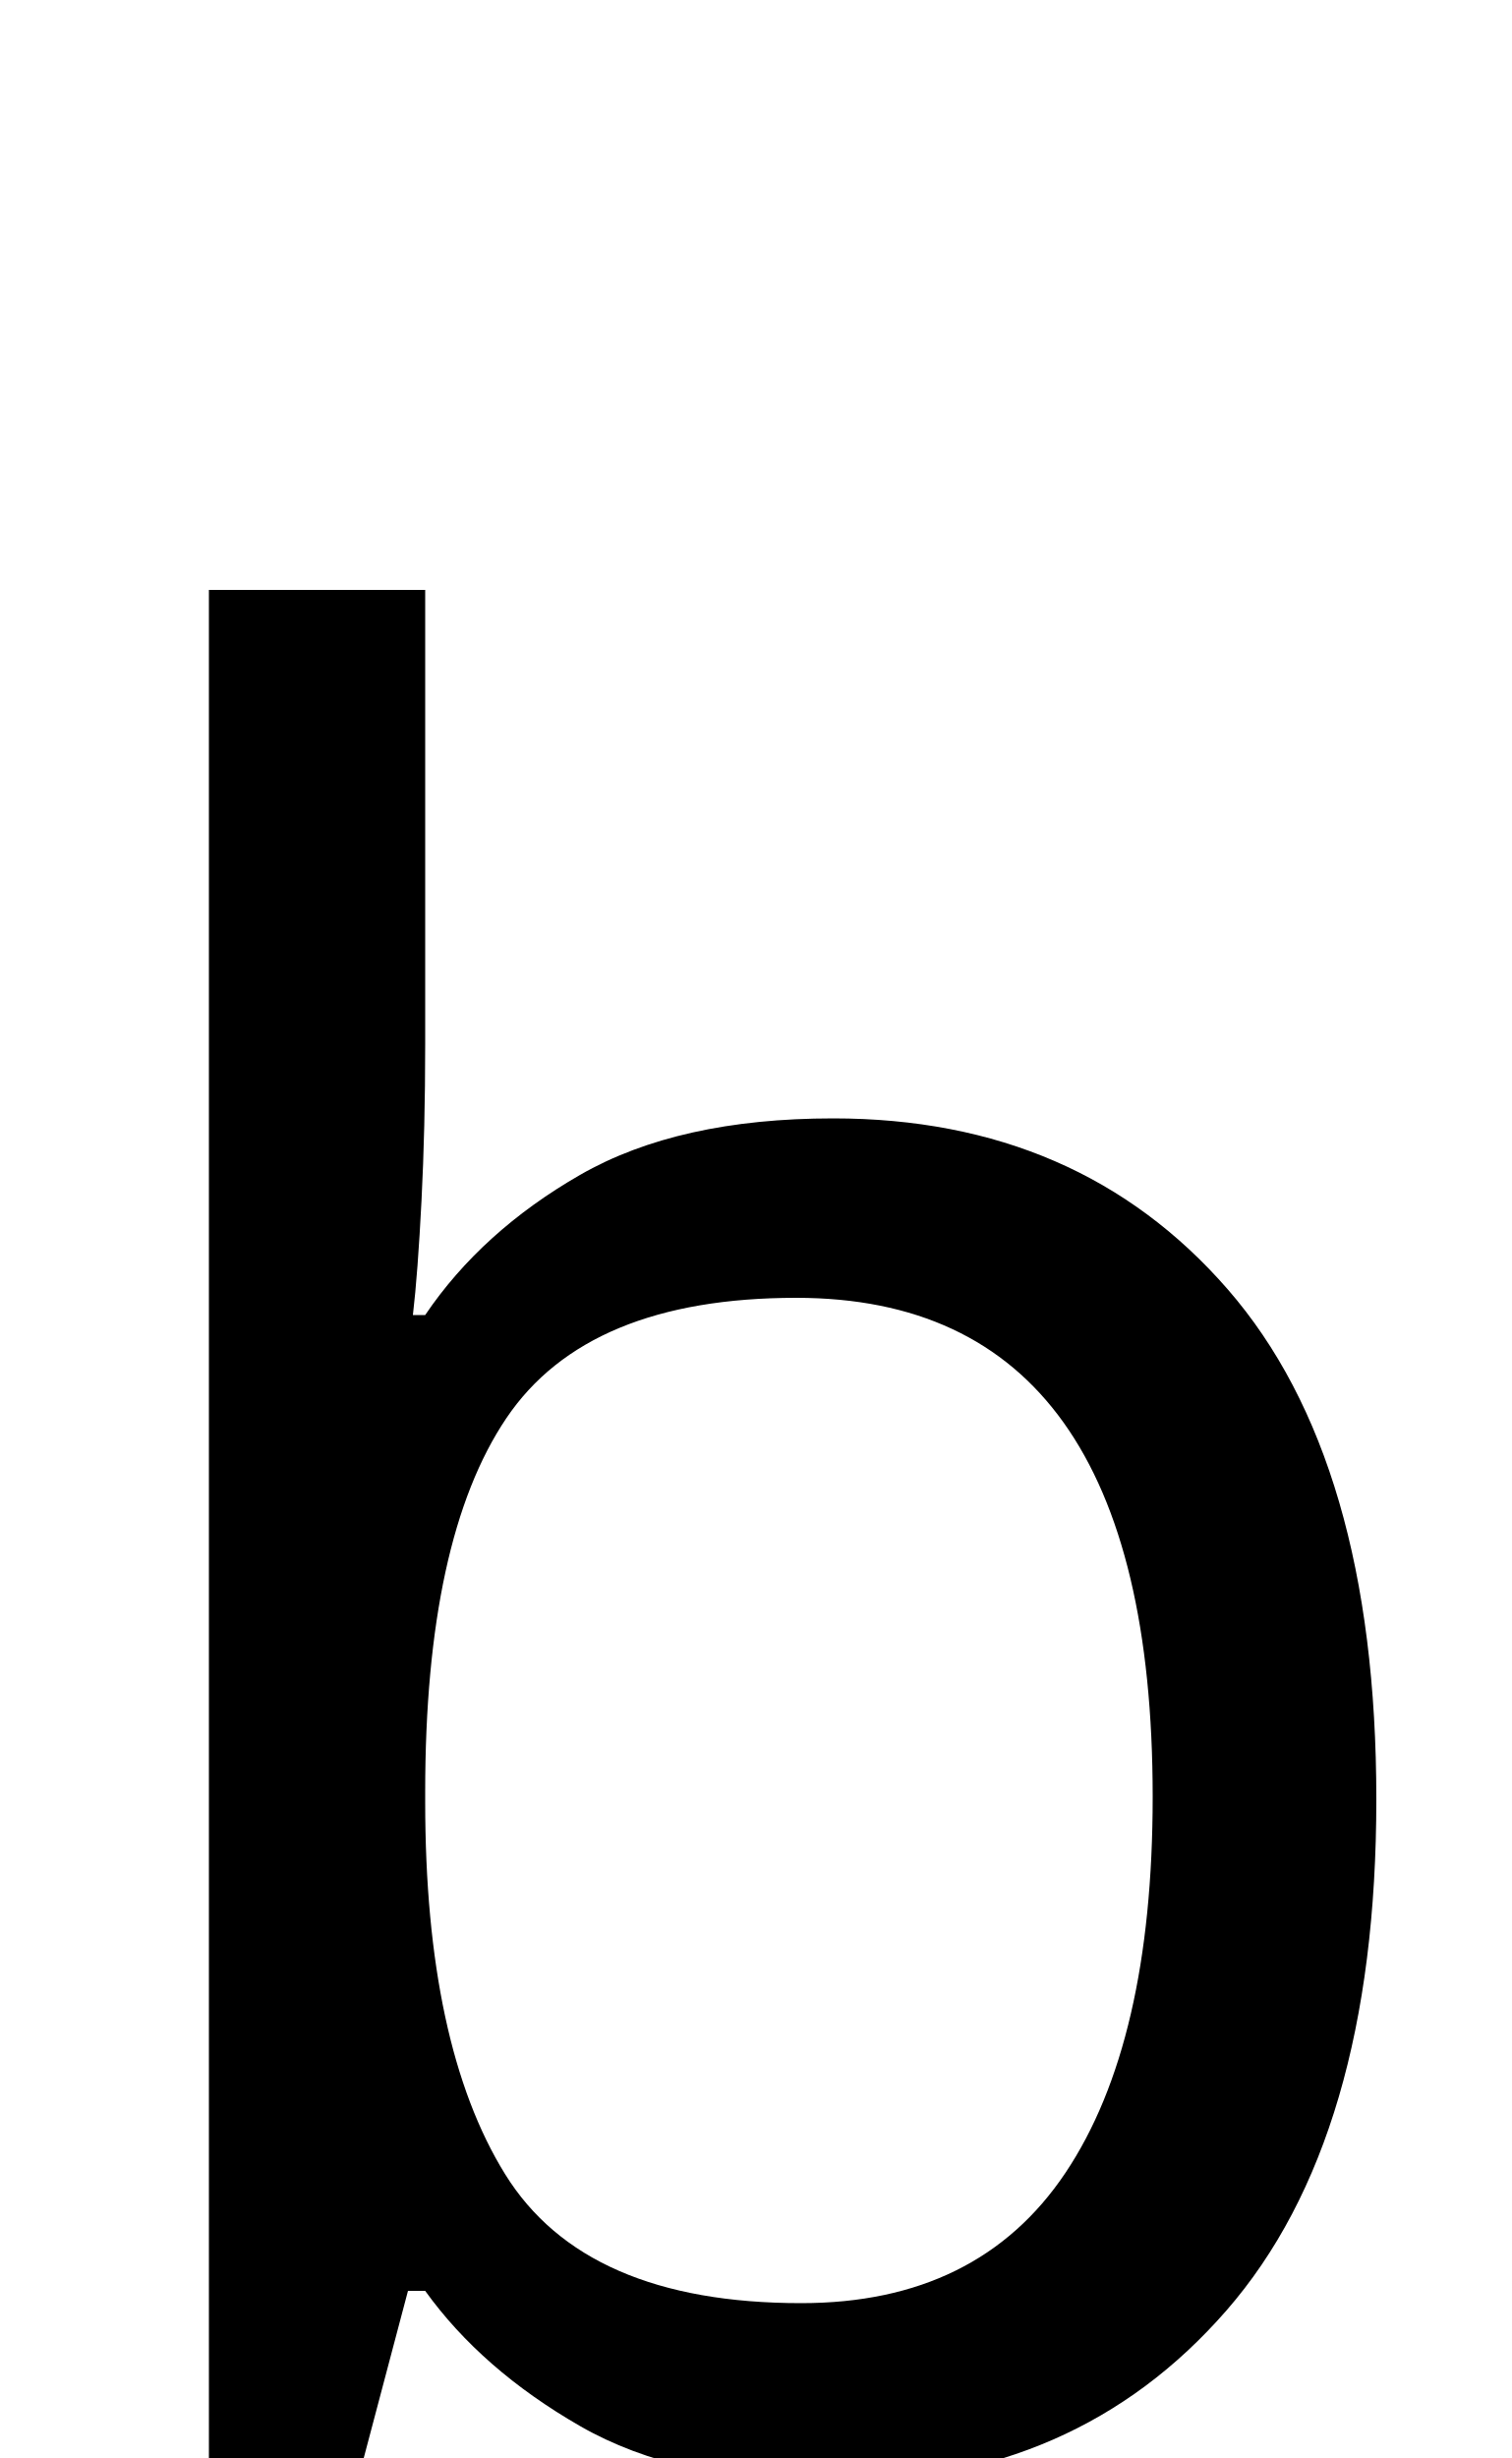
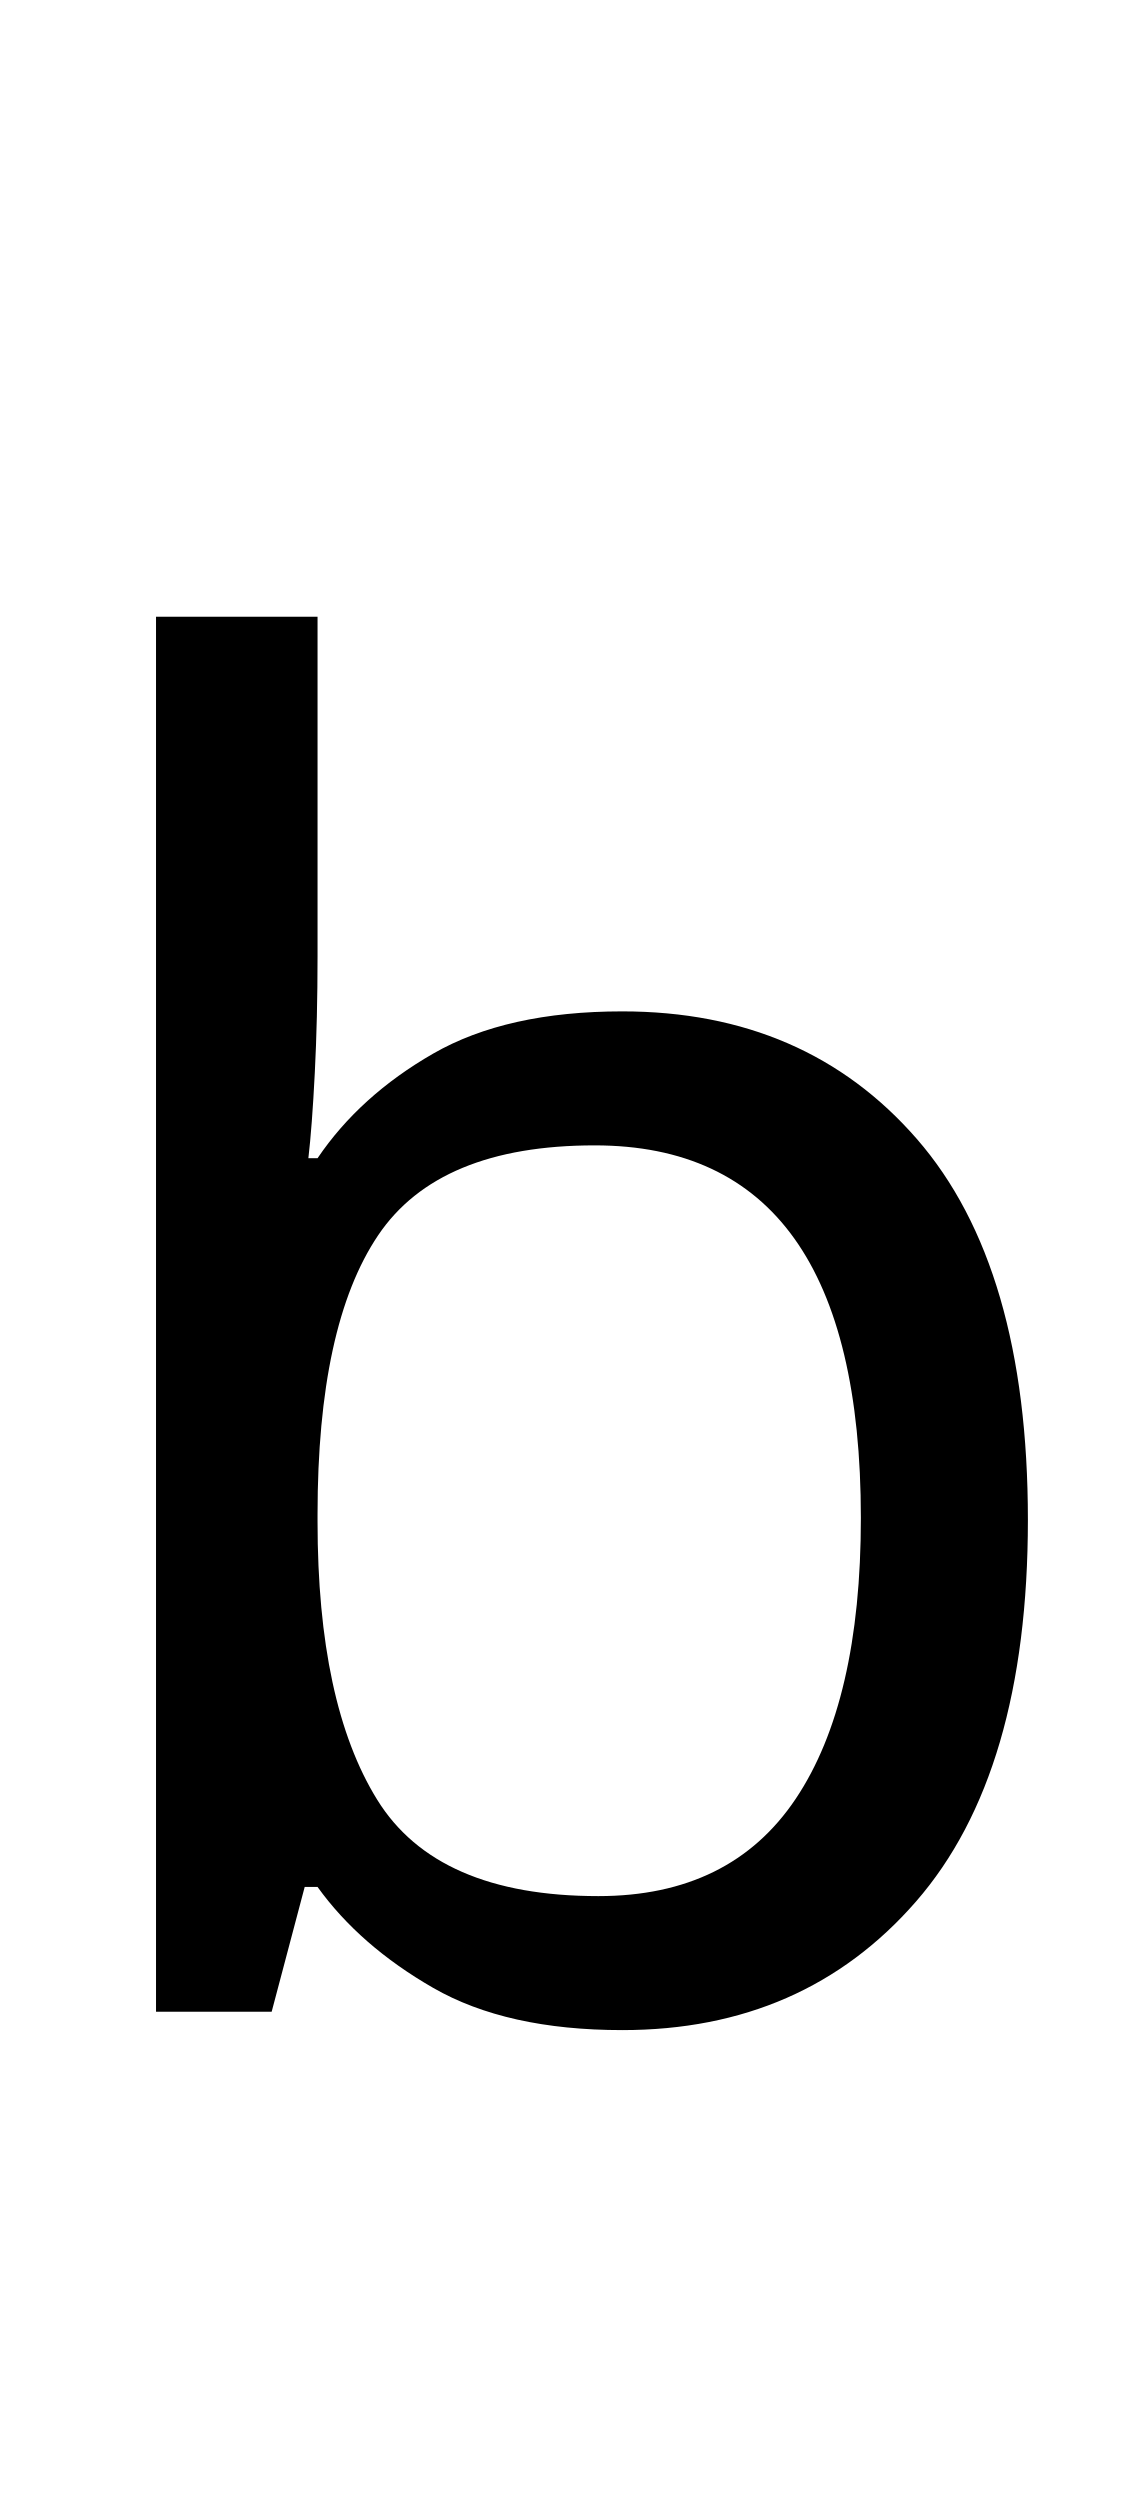
- <svg xmlns="http://www.w3.org/2000/svg" viewBox="0 0 615 1000">
-   <path d="M173,425Q173,459,171.5,488.5Q170,518,168,535H173Q196,501,236.0,478.0Q276,455,339,455Q439,455,499.5,524.5Q560,594,560,732Q560,870,499.0,940.0Q438,1010,339,1010Q276,1010,236.0,987.0Q196,964,173,932H166L148,1000H85V240H173ZM324,528Q239,528,206.0,577.0Q173,626,173,729V733Q173,832,205.5,884.5Q238,937,326,937Q398,937,433.5,884.0Q469,831,469,731Q469,528,324,528Z" />
+ <svg xmlns="http://www.w3.org/2000/svg" viewBox="0 -320 615 1362">
+   <path d="M173,201Q173,235,171.5,264.5Q170,294,168,311H173Q196,277,236.0,254.0Q276,231,339,231Q439,231,499.5,300.5Q560,370,560,508Q560,646,499.0,716.0Q438,786,339,786Q276,786,236.0,763.0Q196,740,173,708H166L148,776H85V16H173ZM324,304Q239,304,206.0,353.0Q173,402,173,505V509Q173,608,205.5,660.5Q238,713,326,713Q398,713,433.5,660.0Q469,607,469,507Q469,304,324,304Z" />
</svg>
